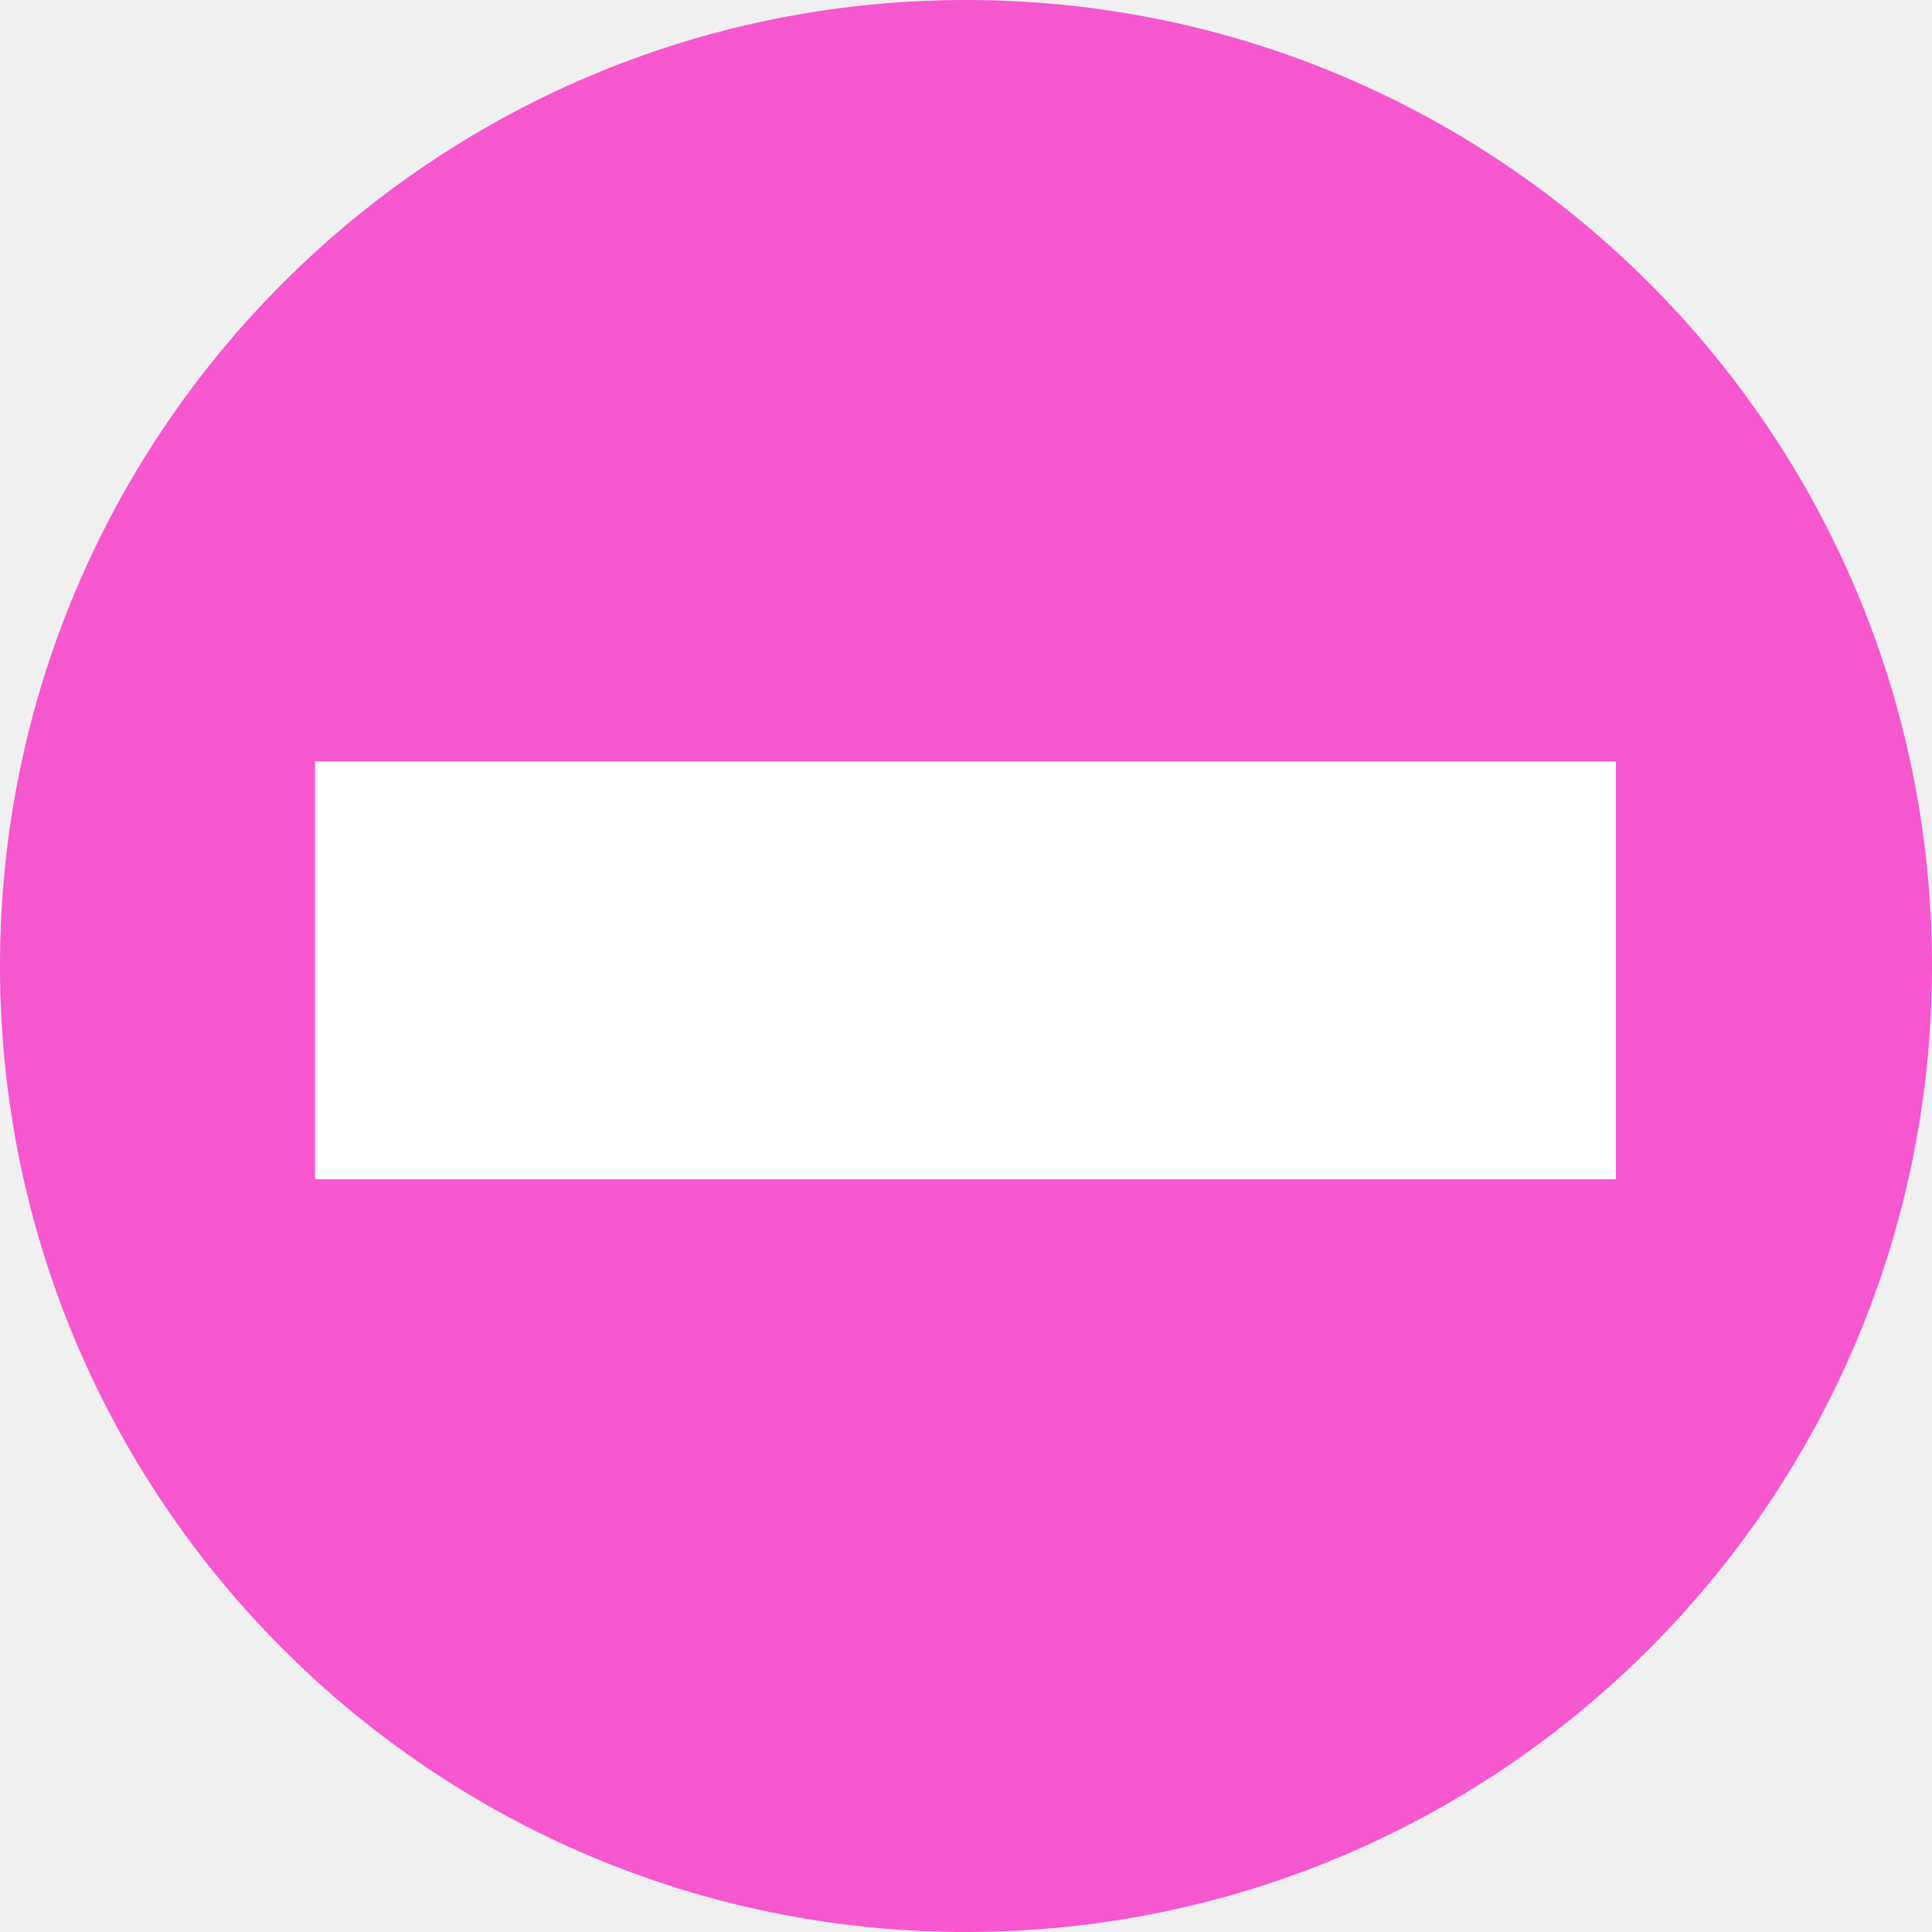
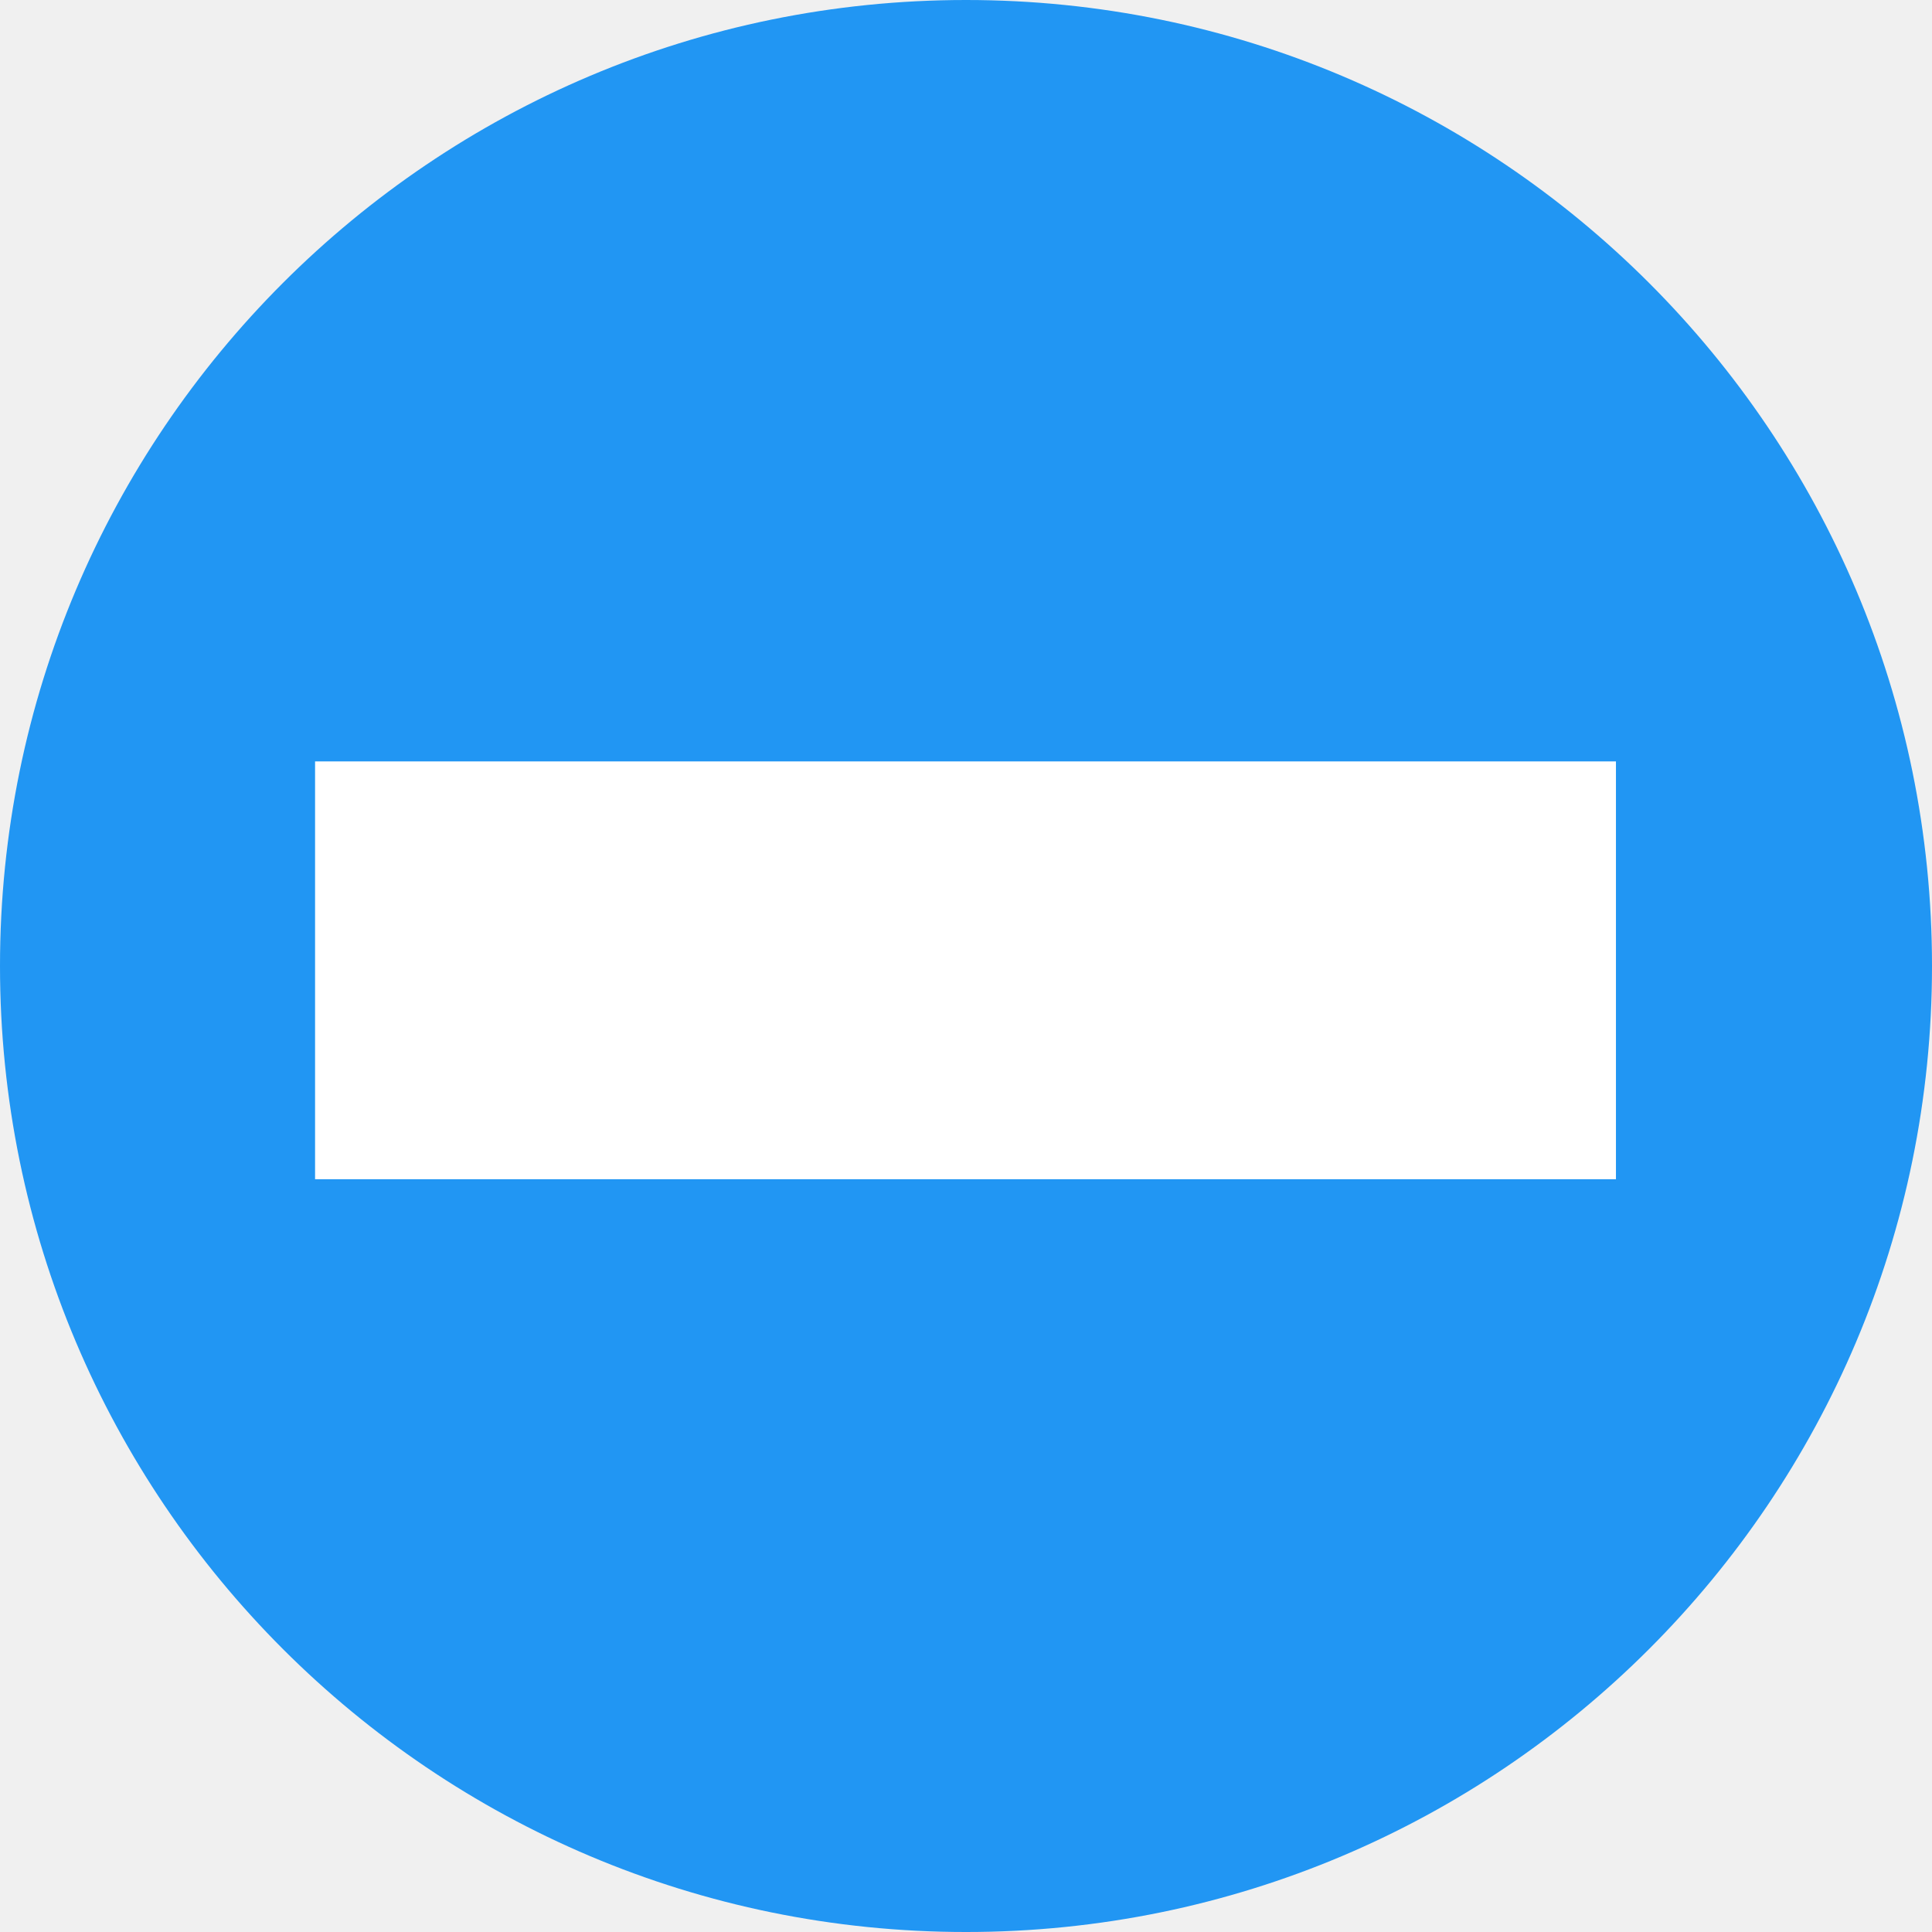
<svg xmlns="http://www.w3.org/2000/svg" width="125.742mm" height="125.742mm" viewBox="0 0 445.543 445.543" id="svg26626" version="1.1">
  <defs id="defs26628">
    </defs>
  <g id="layer1" transform="translate(4.9999999e-6,-606.8191)">
-     <circle style="fill:#f757cf;fill-opacity:1;stroke:#000000;stroke-width:0;stroke-linecap:butt;stroke-linejoin:miter;stroke-miterlimit:1;stroke-dasharray:none;stroke-dashoffset:0;stroke-opacity:1" id="path8068" cx="222.772" cy="829.591" r="222.772" />
+     <circle style="fill:#2196f3;fill-opacity:1;stroke:#000000;stroke-width:0;stroke-linecap:butt;stroke-linejoin:miter;stroke-miterlimit:1;stroke-dasharray:none;stroke-dashoffset:0;stroke-opacity:1" id="path8068" cx="222.772" cy="829.591" r="222.772" />
    <rect style="fill:#ffffff;fill-opacity:1;fill-rule:evenodd;stroke:#000000;stroke-width:0;stroke-linecap:butt;stroke-linejoin:miter;stroke-miterlimit:4;stroke-dasharray:none;stroke-opacity:1" id="rect31142" width="300" height="96.353" x="72.658" y="782.409" />
  </g>
</svg>
